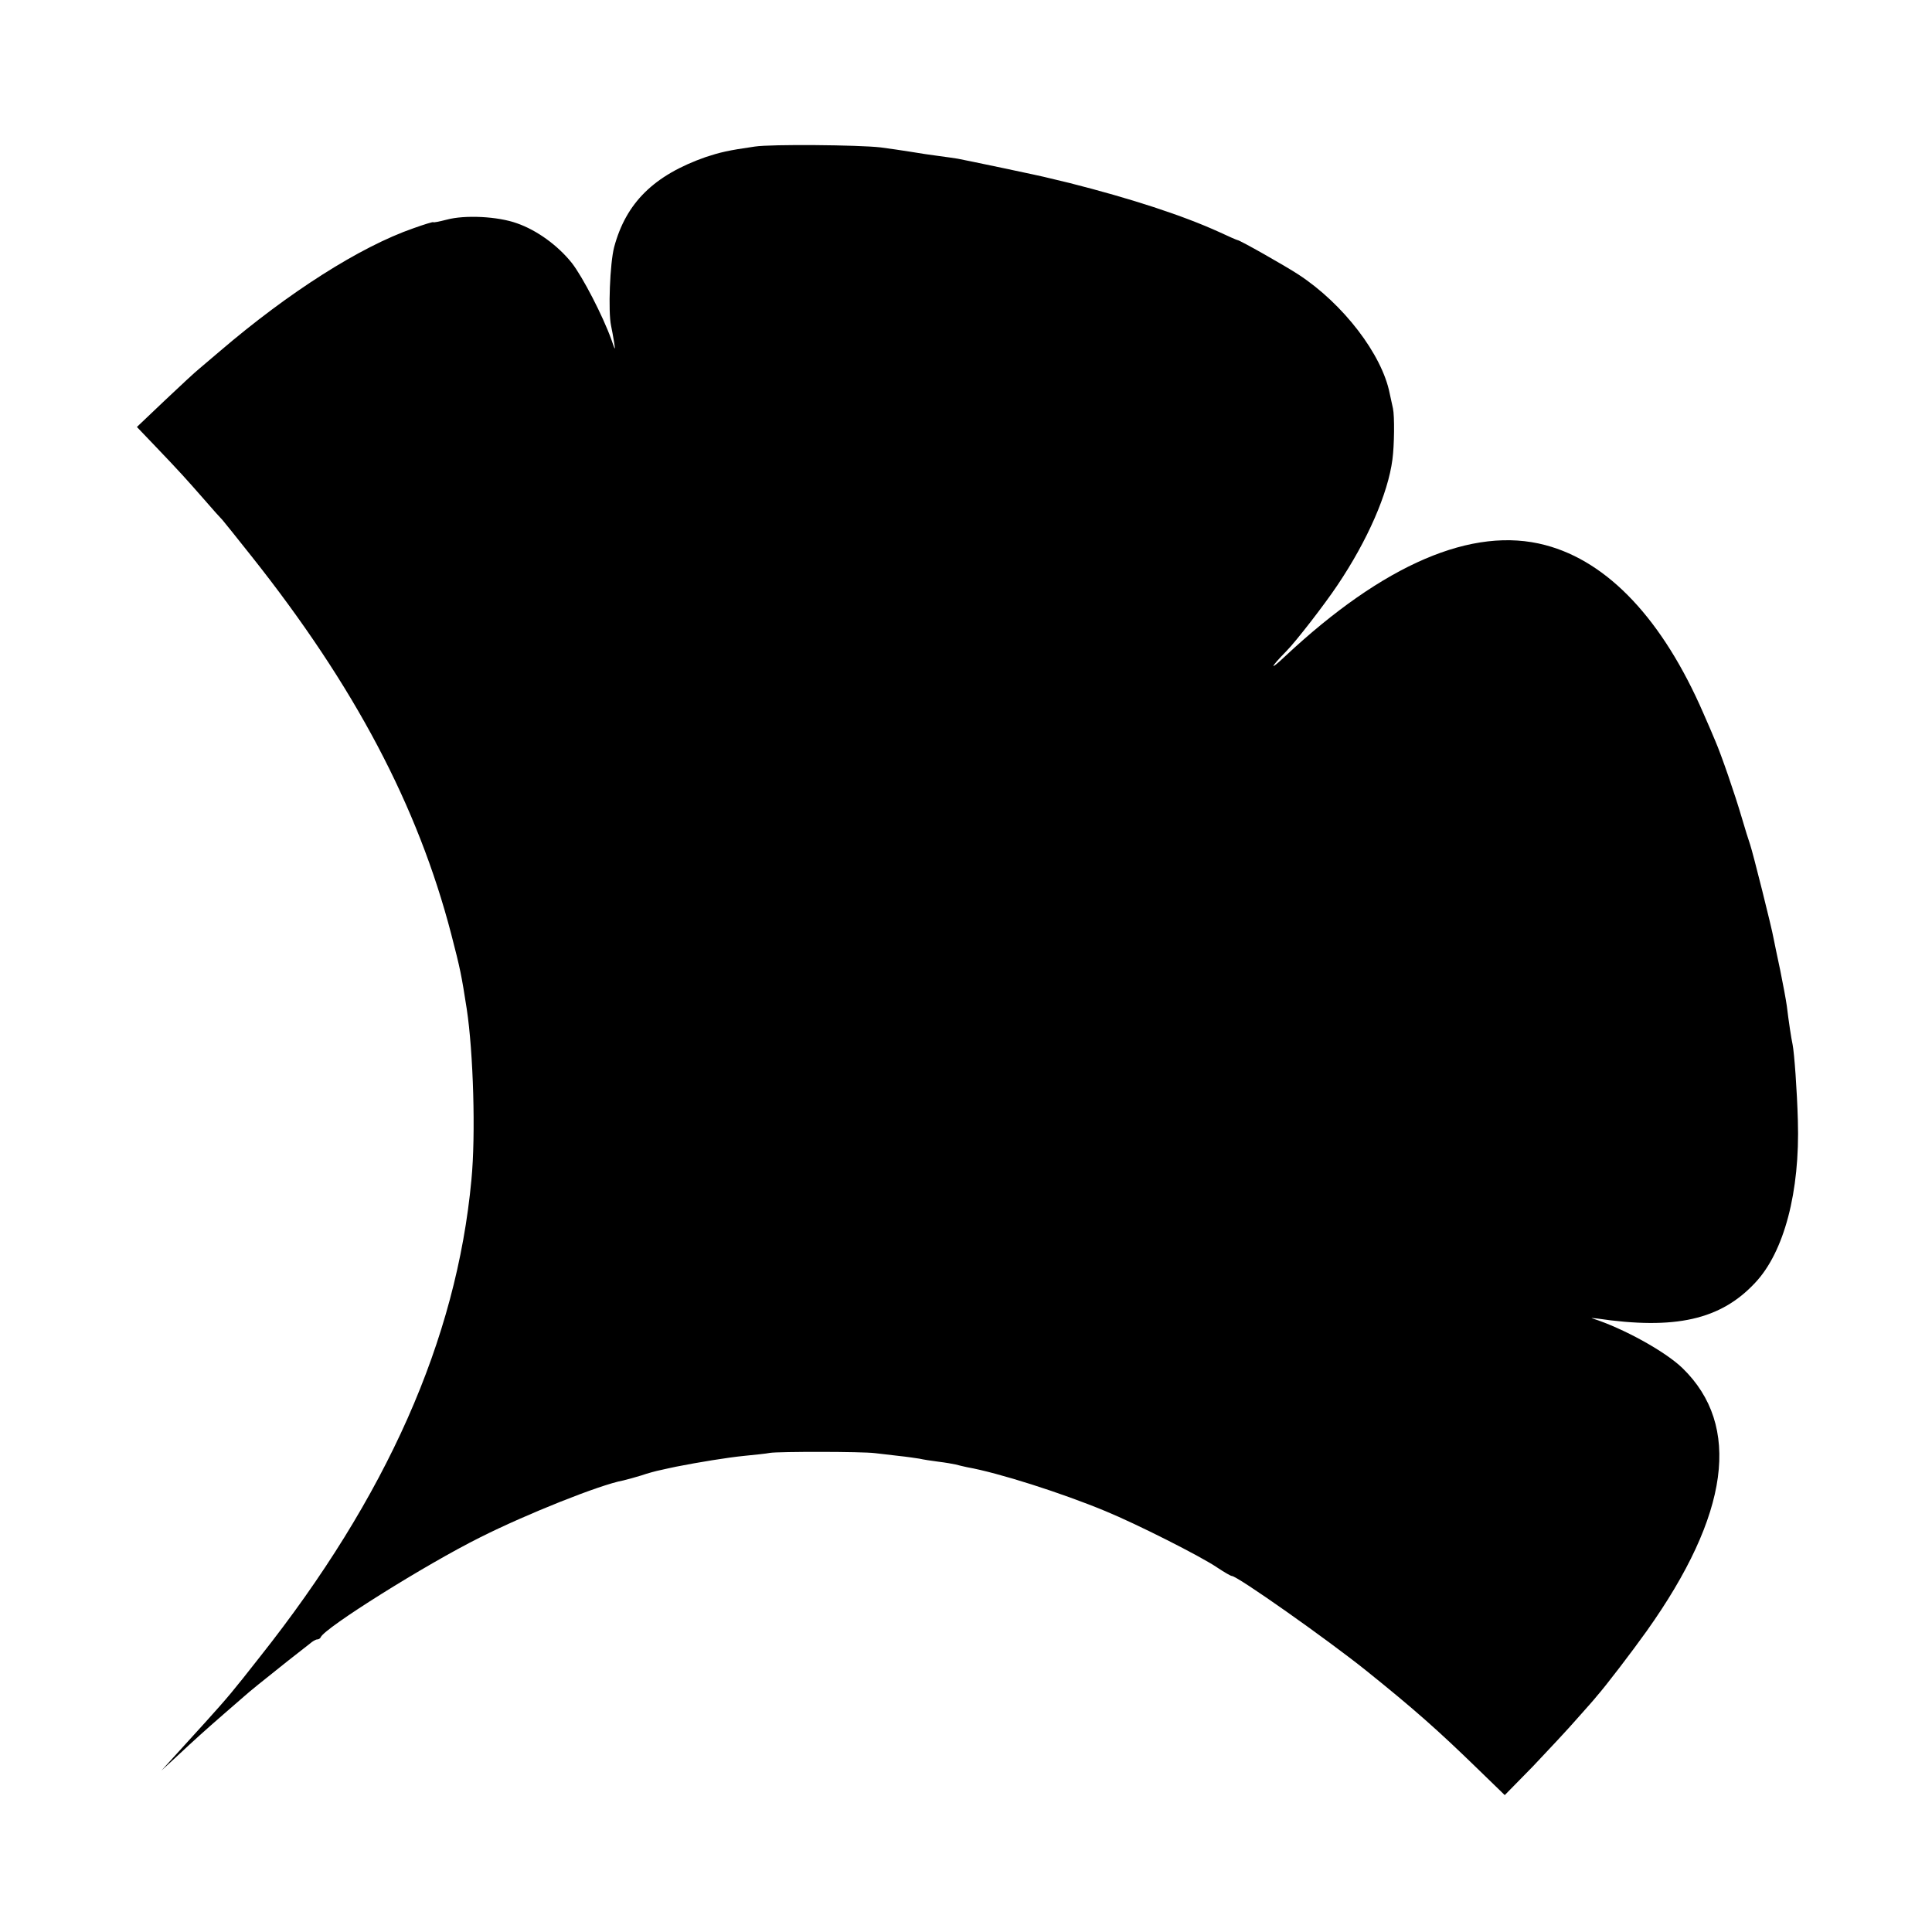
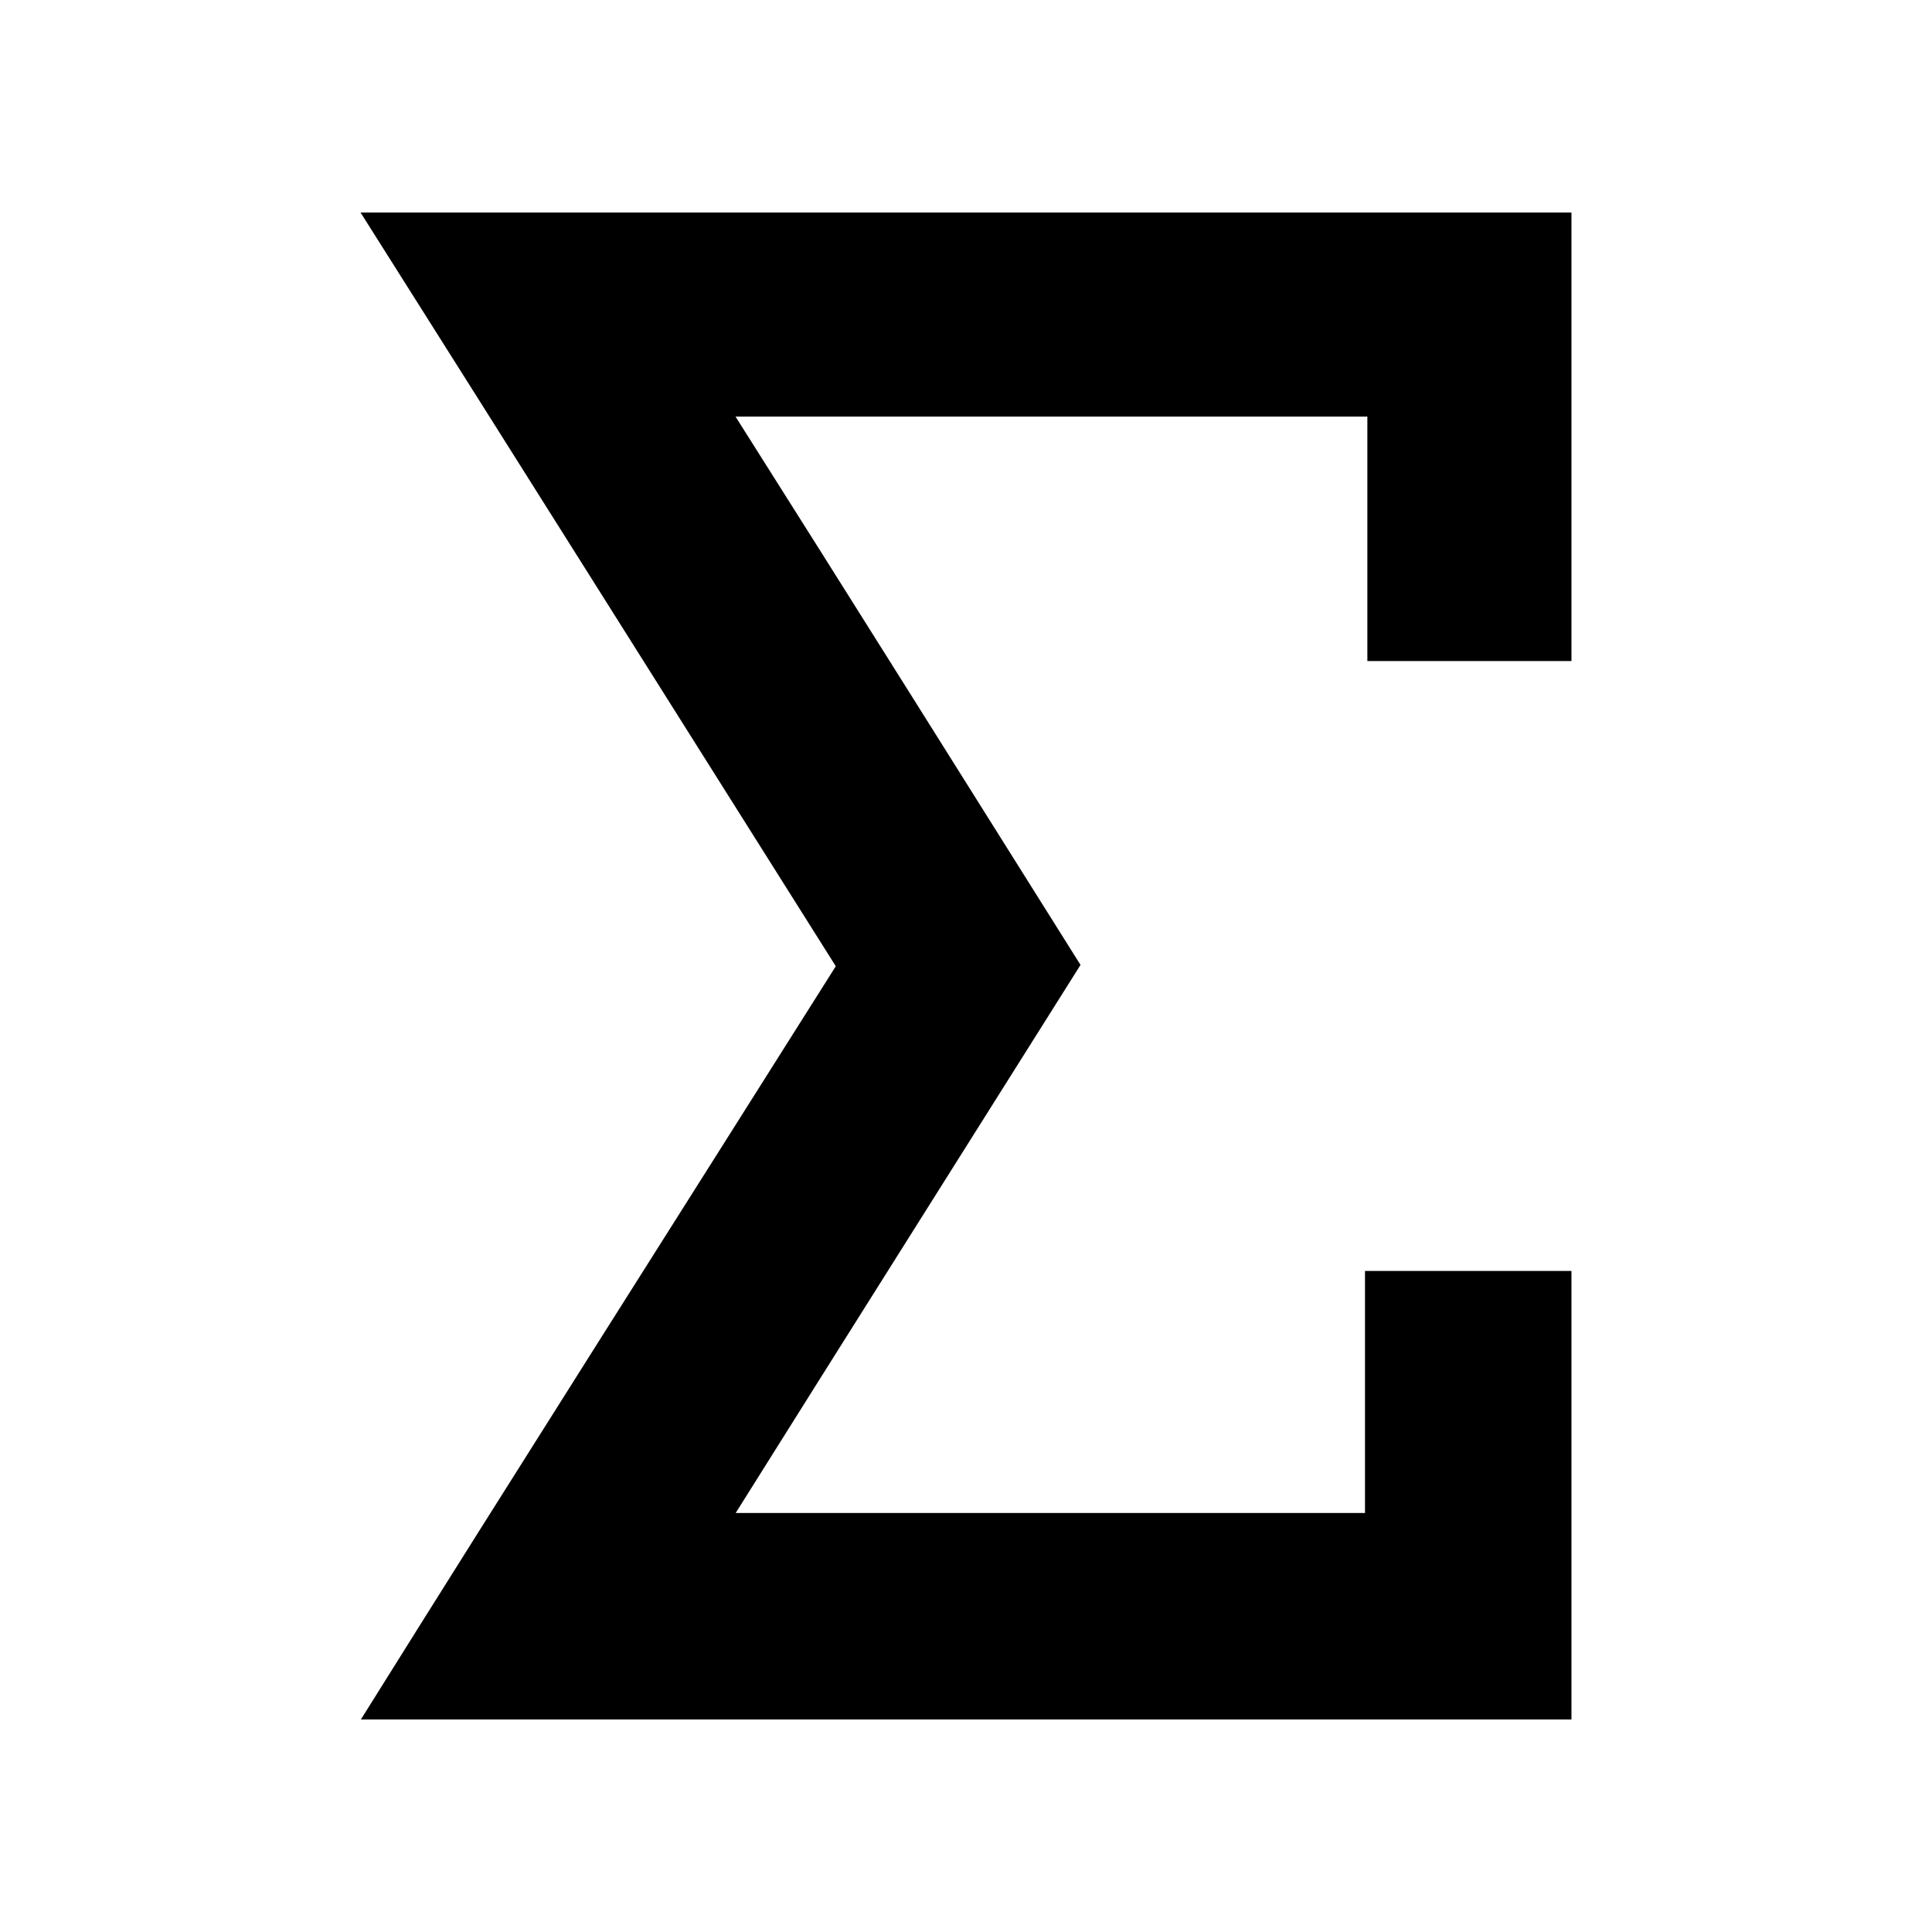
- <svg xmlns="http://www.w3.org/2000/svg" version="1.0" width="700pt" height="700pt" viewBox="0 0 700 700" preserveAspectRatio="xMidYMid meet">
-   <g transform="translate(0,700) scale(0.1,-0.1)" fill="#000000" stroke="none">
-     <path d="M2735 6469 c-98 -14 -126 -21 -178 -38 -188 -66 -289 -166 -332 -327 -15 -58 -22 -232 -11 -284 3 -14 8 -41 11 -60 5 -32 4 -31 -10 10 -31 86 -104 227 -143 277 -51 64 -127 119 -199 144 -69 25 -189 31 -255 13 -27 -7 -48 -11 -48 -9 0 2 -33 -8 -72 -22 -193 -67 -452 -232 -702 -446 -27 -23 -60 -51 -73 -62 -14 -11 -70 -63 -126 -116 l-101 -96 66 -69 c90 -94 114 -121 178 -194 30 -35 60 -68 66 -74 5 -6 53 -65 105 -131 374 -471 603 -905 724 -1370 33 -127 37 -148 56 -270 24 -157 33 -457 17 -620 -54 -579 -307 -1149 -767 -1729 -98 -125 -114 -144 -196 -235 -54 -59 -60 -66 -120 -132 l-40 -44 50 46 c76 71 104 96 175 158 36 31 70 61 76 66 14 13 72 60 154 125 36 28 73 57 83 65 9 8 21 15 26 15 5 0 11 3 13 8 14 34 381 264 578 362 167 84 435 191 518 206 13 3 42 11 65 18 23 8 56 17 72 20 17 4 41 9 55 12 81 16 185 33 245 39 39 4 81 8 95 11 32 5 334 5 380 -1 19 -2 58 -7 86 -10 29 -3 62 -8 75 -10 13 -3 44 -8 69 -11 25 -3 53 -8 62 -10 10 -3 29 -7 42 -10 113 -20 342 -93 501 -159 112 -46 346 -164 406 -205 24 -16 48 -30 52 -30 20 0 346 -230 487 -343 173 -139 259 -215 403 -355 l99 -96 102 104 c55 58 128 136 161 174 33 37 65 73 70 80 32 36 129 163 181 236 301 423 344 745 130 953 -63 61 -216 145 -326 180 -8 2 -1 2 15 0 284 -42 449 -5 574 129 105 111 163 330 155 588 -3 110 -13 245 -19 275 -5 23 -14 82 -21 140 -3 22 -14 81 -24 130 -11 50 -21 101 -24 115 -6 36 -75 311 -85 340 -5 14 -19 59 -31 100 -24 82 -74 227 -95 275 -7 17 -26 62 -43 100 -147 339 -345 550 -573 610 -263 70 -586 -69 -944 -404 -57 -54 -54 -41 5 19 35 35 140 171 186 240 109 162 183 332 199 455 7 51 8 158 2 185 -2 8 -7 33 -12 55 -28 141 -168 324 -330 430 -47 31 -213 125 -221 125 -2 0 -32 13 -66 29 -134 61 -322 122 -543 178 -33 8 -67 16 -75 18 -25 7 -303 65 -330 70 -14 2 -45 7 -70 10 -25 3 -70 10 -100 15 -30 5 -80 12 -110 16 -79 9 -396 12 -455 3z" />
+ <svg xmlns="http://www.w3.org/2000/svg" version="1.1" id="Layer_1" x="0px" y="0px" viewBox="0 0 1000 1000" enable-background="new 0 0 1000 1000" xml:space="preserve">
+   <g>
+     <path id="Sigma" d="M432.603,500.123C350.419,369.783,268.968,240.205,186.618,110c210.039,0,417.945,0,626.764,0   c0,76.157,0,153.543,0,232.157c-34.394,0-70.016,0-105.638,0c0-41.764,0-83.528,0-126.52c-109.323,0-217.069,0-327.036,0   c59.904,94.583,118.99,189.038,178.566,283.806c-59.309,94.342-118.431,187.879-178.496,283.69c109.545,0,217.643,0,325.737,0   c0-41.764,0-83.528,0-125.291c35.622,0,71.244,0,106.866,0c0,76.157,0,153.543,0,232.157c-207.591,0-416.068,0-626.59,0   C268.925,758.567,350.513,630.325,432.603,500.123z" />
  </g>
</svg>
